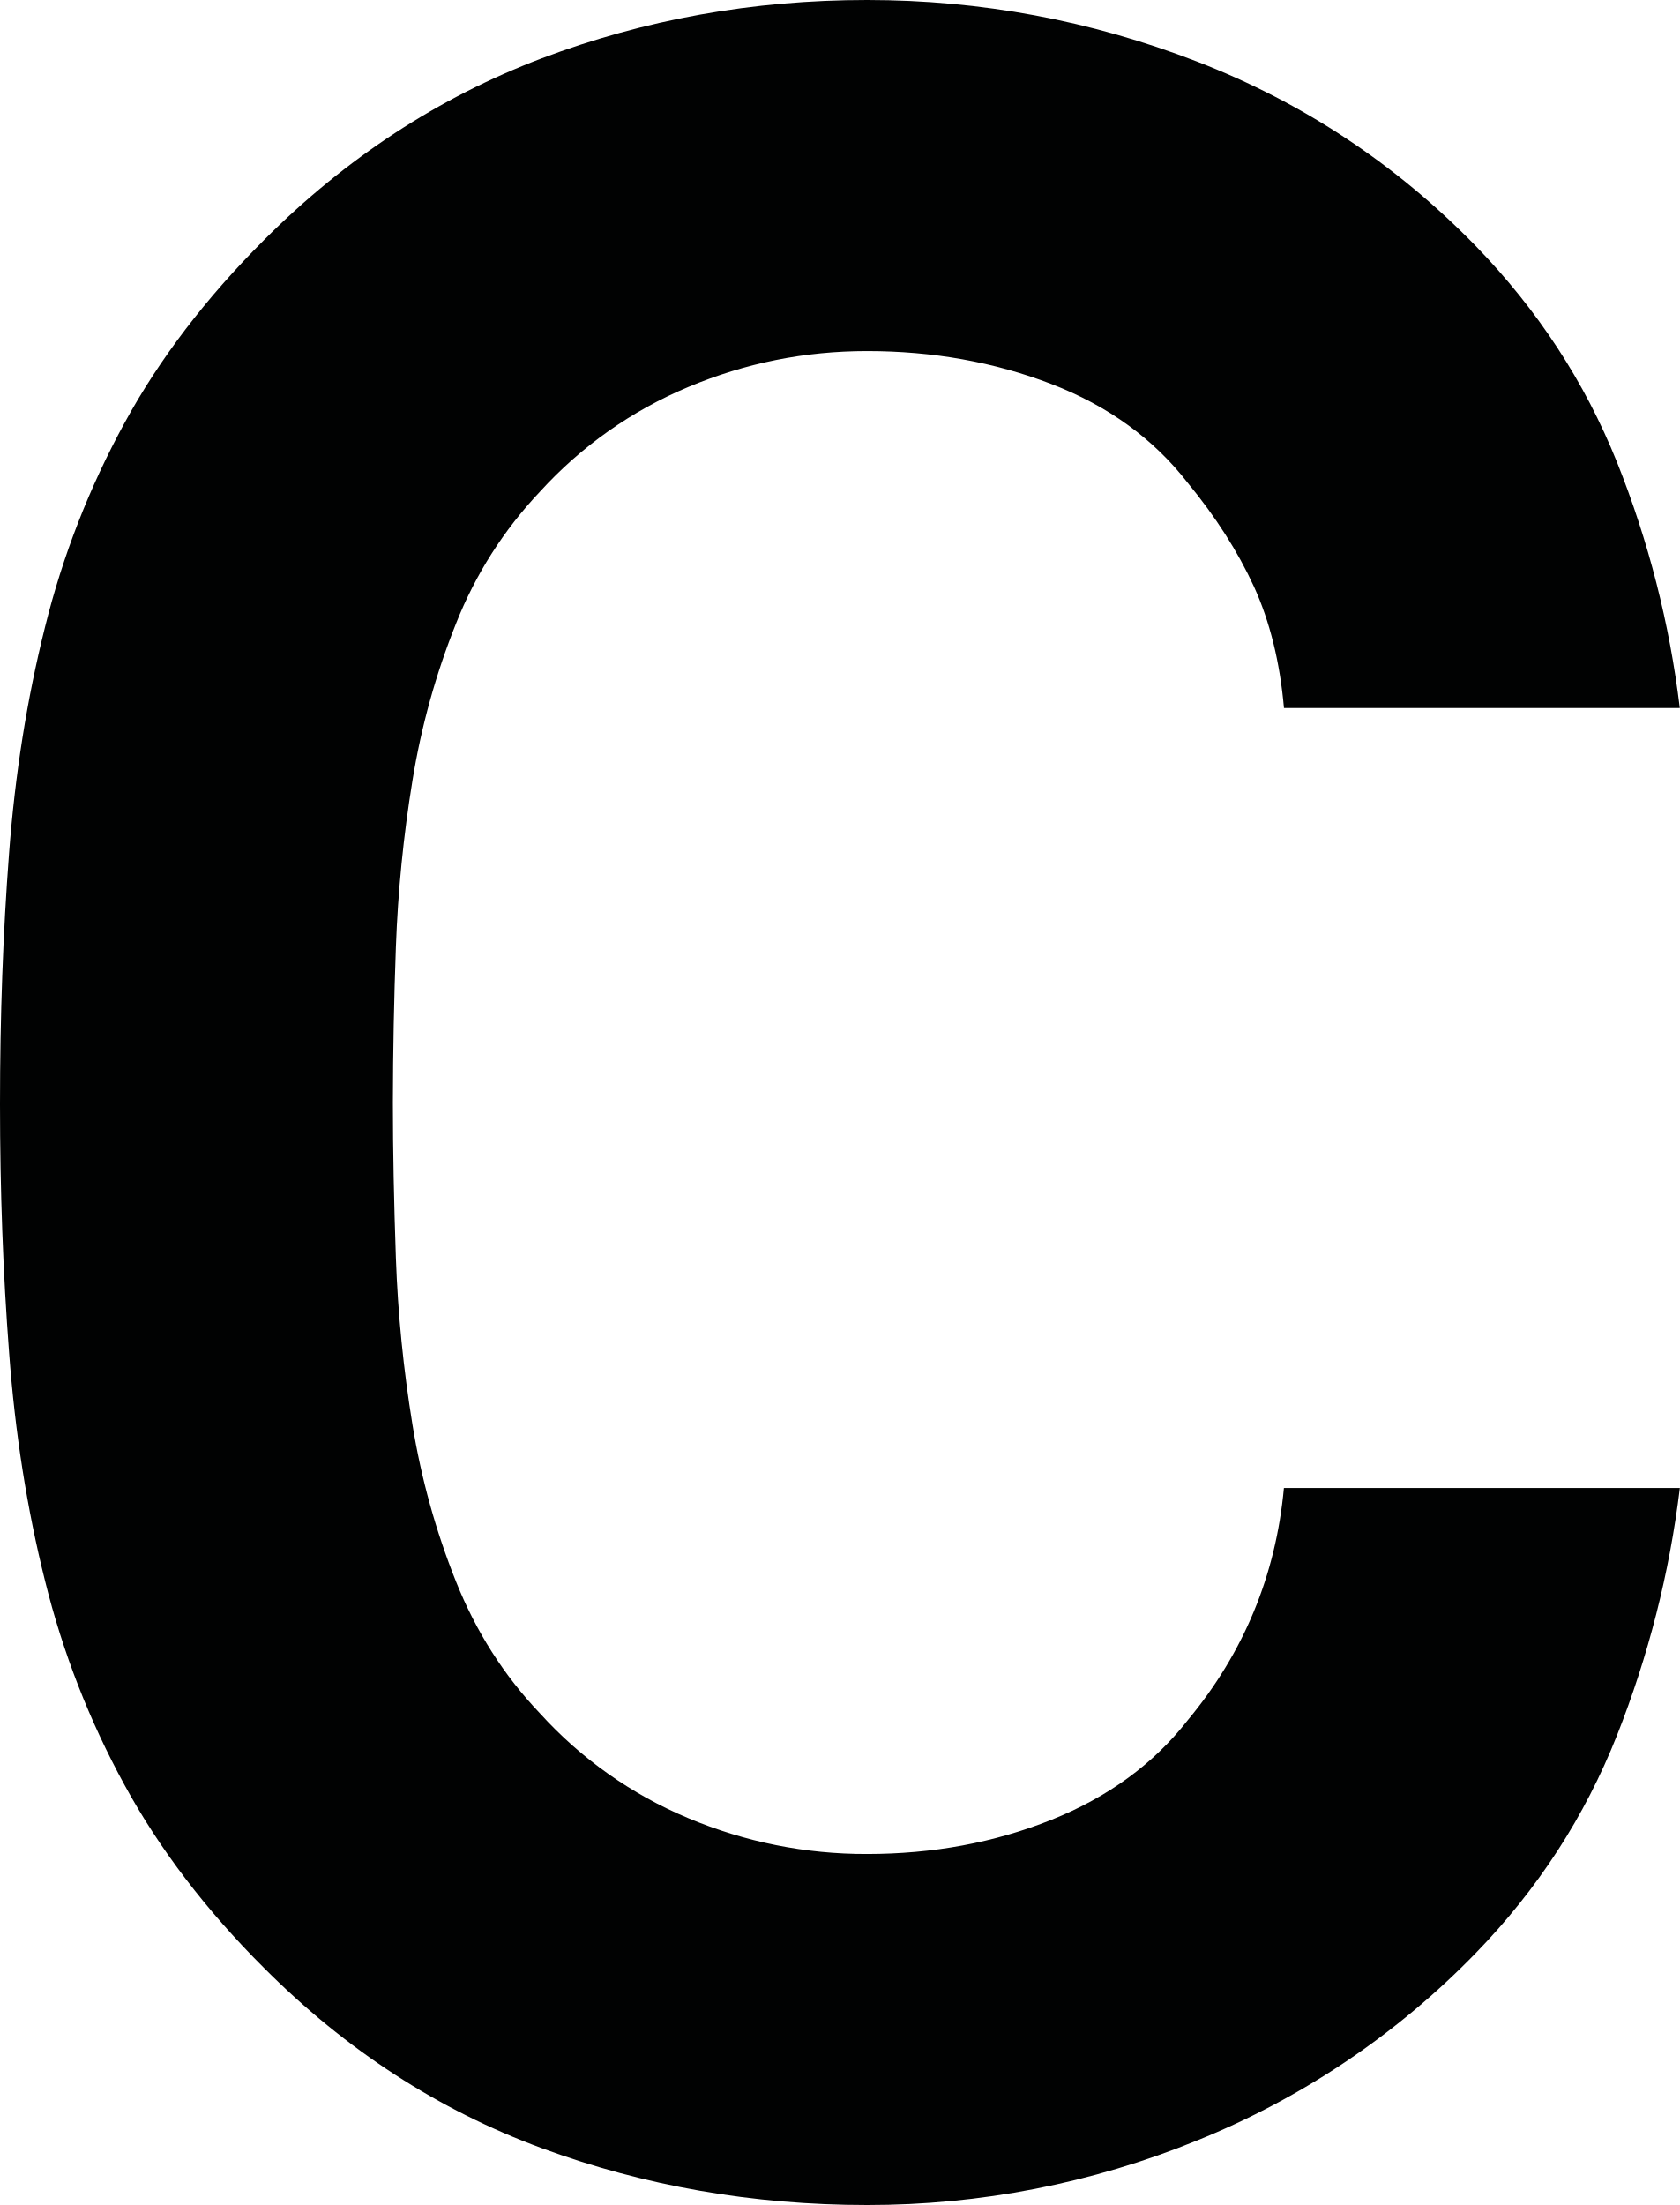
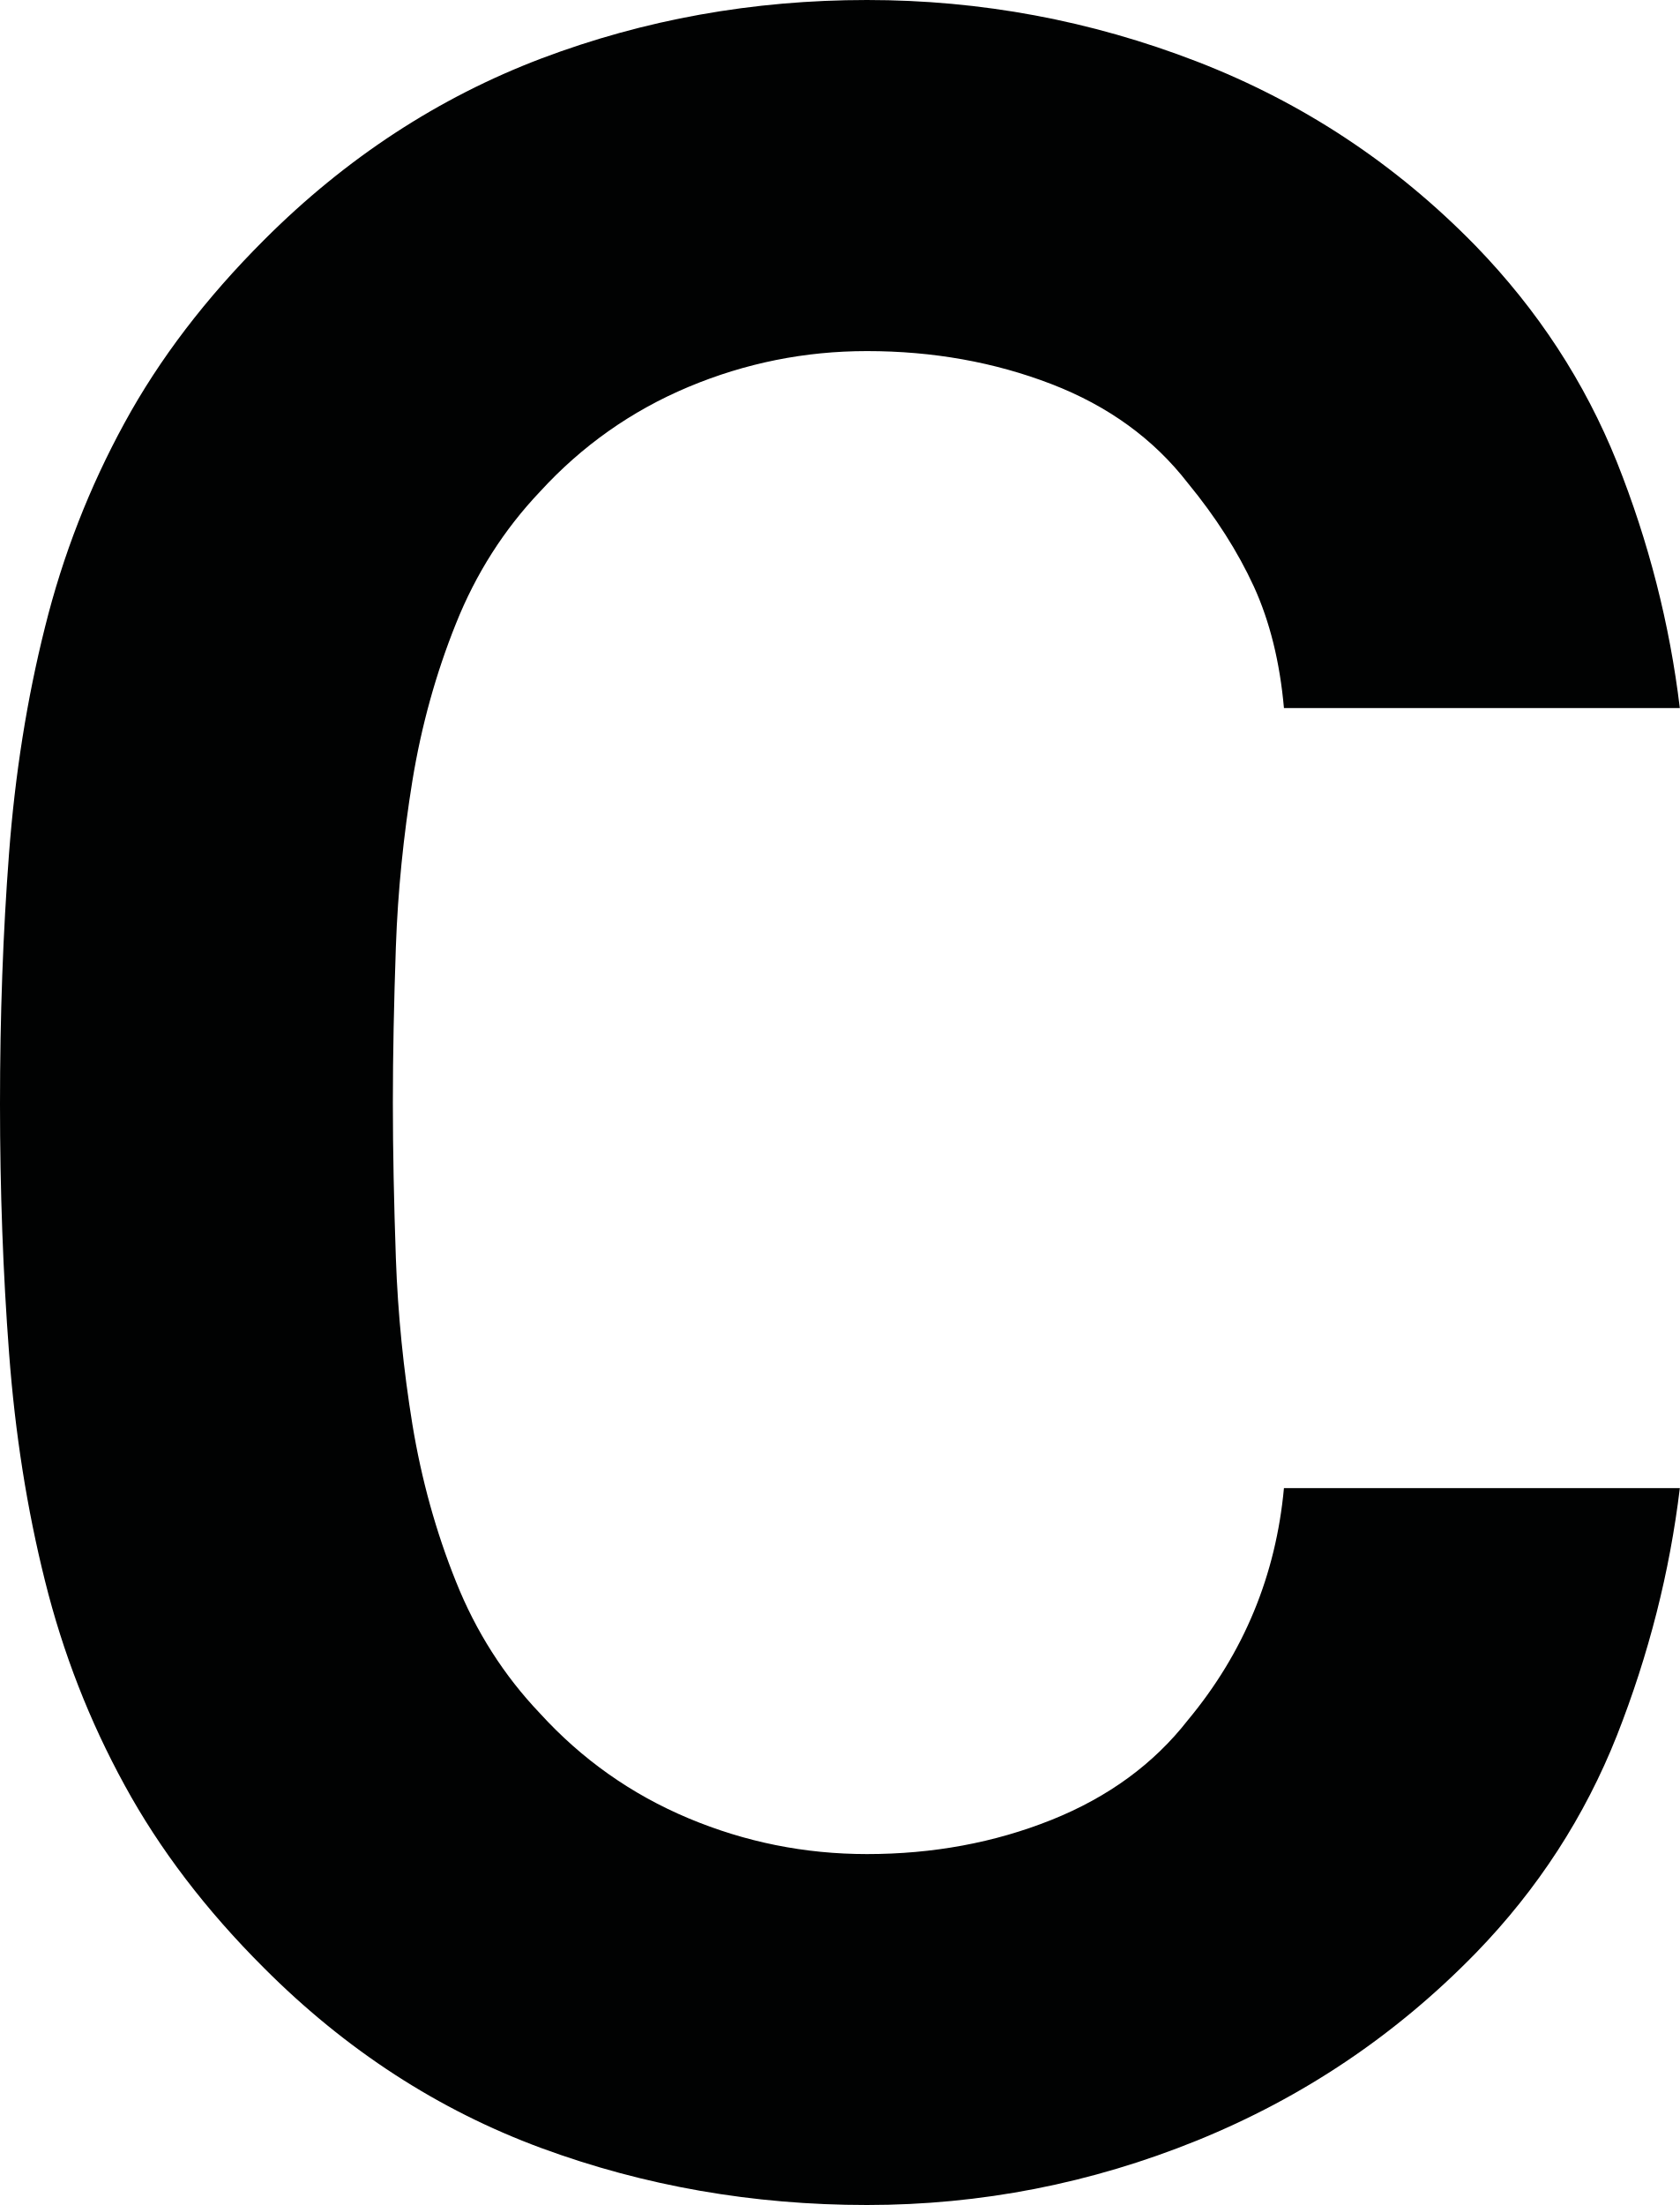
- <svg xmlns="http://www.w3.org/2000/svg" width="81.747" height="107.289" viewBox="0 0 81.747 107.289">
-   <path fill="#010202" d="M81.747 72.404a48.67 48.67 0 0 1-3.062 12.04c-1.564 3.945-3.848 7.474-6.87 10.586a39.47 39.47 0 0 1-13.57 9.123 42.377 42.377 0 0 1-16.054 3.136c-5.55 0-10.83-.924-15.84-2.77-5.012-1.848-9.52-4.77-13.5-8.76-2.83-2.82-5.092-5.793-6.79-8.905a41.353 41.353 0 0 1-3.867-9.925c-.88-3.504-1.46-7.204-1.75-11.095C.145 61.945 0 57.905 0 53.72c0-4.284.146-8.347.44-12.19.29-3.842.872-7.52 1.75-11.017a41.526 41.526 0 0 1 3.87-9.933c1.695-3.11 3.958-6.076 6.787-8.902 3.982-3.986 8.488-6.932 13.5-8.834C31.36.95 36.64 0 42.19 0c5.54 0 10.893.998 16.055 2.994 5.156 1.994 9.682 4.988 13.57 8.975 3.02 3.117 5.305 6.62 6.87 10.512a47.55 47.55 0 0 1 3.06 11.97H62.482c-.198-2.24-.685-4.208-1.462-5.912-.785-1.703-1.852-3.38-3.215-5.036-1.658-2.14-3.863-3.747-6.64-4.817-2.774-1.068-5.77-1.604-8.974-1.604-3.027 0-5.917.583-8.692 1.746a20.387 20.387 0 0 0-7.223 5.095 20.03 20.03 0 0 0-4.085 6.415 36.054 36.054 0 0 0-2.12 7.646 64.697 64.697 0 0 0-.806 8.09 220.47 220.47 0 0 0-.146 7.572c0 2.33.052 4.86.146 7.574.096 2.72.37 5.418.805 8.09a36.164 36.164 0 0 0 2.12 7.644c.97 2.43 2.332 4.57 4.083 6.41a20.322 20.322 0 0 0 7.223 5.103 22.224 22.224 0 0 0 8.692 1.743c3.204 0 6.198-.552 8.974-1.662 2.775-1.11 4.98-2.727 6.64-4.852 2.726-3.28 4.284-7.046 4.677-11.294h19.266z" />
+ <svg xmlns="http://www.w3.org/2000/svg" version="1.1" id="Capa_1" x="0px" y="0px" width="81.747px" height="107.289px" viewBox="0 0 81.747 107.289" enable-background="new 0 0 81.747 107.289" xml:space="preserve">
+   <path fill="#010202" d="M81.747,72.404c-0.492,4.088-1.514,8.104-3.062,12.039c-1.564,3.946-3.848,7.475-6.869,10.587  c-3.889,3.991-8.414,7.031-13.57,9.123c-5.162,2.091-10.514,3.136-16.055,3.136c-5.551,0-10.83-0.922-15.842-2.768  c-5.012-1.848-9.518-4.77-13.5-8.762c-2.829-2.82-5.092-5.791-6.788-8.903c-1.705-3.112-2.997-6.421-3.869-9.925  c-0.879-3.505-1.46-7.205-1.751-11.096C0.146,61.944,0,57.906,0,53.719c0-4.283,0.146-8.346,0.439-12.188  C0.73,37.688,1.312,34.01,2.19,30.513c0.872-3.505,2.164-6.813,3.869-9.933c1.696-3.111,3.959-6.076,6.788-8.902  c3.982-3.986,8.488-6.932,13.5-8.834C31.36,0.95,36.639,0,42.19,0c5.541,0,10.893,0.998,16.055,2.994  c5.156,1.994,9.682,4.988,13.57,8.975c3.021,3.119,5.305,6.623,6.869,10.514c1.549,3.889,2.57,7.881,3.062,11.969H62.481  c-0.199-2.24-0.686-4.207-1.463-5.911c-0.785-1.704-1.852-3.38-3.215-5.037c-1.658-2.139-3.863-3.747-6.639-4.817  c-2.775-1.068-5.77-1.604-8.975-1.604c-3.027,0-5.917,0.583-8.692,1.746c-2.771,1.164-5.18,2.864-7.223,5.097  c-1.751,1.847-3.115,3.986-4.085,6.415c-0.975,2.424-1.683,4.977-2.12,7.645c-0.434,2.674-0.709,5.37-0.805,8.089  c-0.094,2.716-0.146,5.24-0.146,7.573c0,2.329,0.052,4.861,0.146,7.574c0.096,2.721,0.371,5.418,0.805,8.09  c0.438,2.666,1.146,5.222,2.12,7.644c0.97,2.431,2.334,4.569,4.085,6.409c2.043,2.24,4.451,3.939,7.223,5.104  c2.775,1.164,5.665,1.745,8.692,1.745c3.205,0,6.199-0.552,8.975-1.662c2.775-1.112,4.98-2.728,6.639-4.853  c2.727-3.279,4.285-7.045,4.678-11.293H81.747z" />
</svg>
